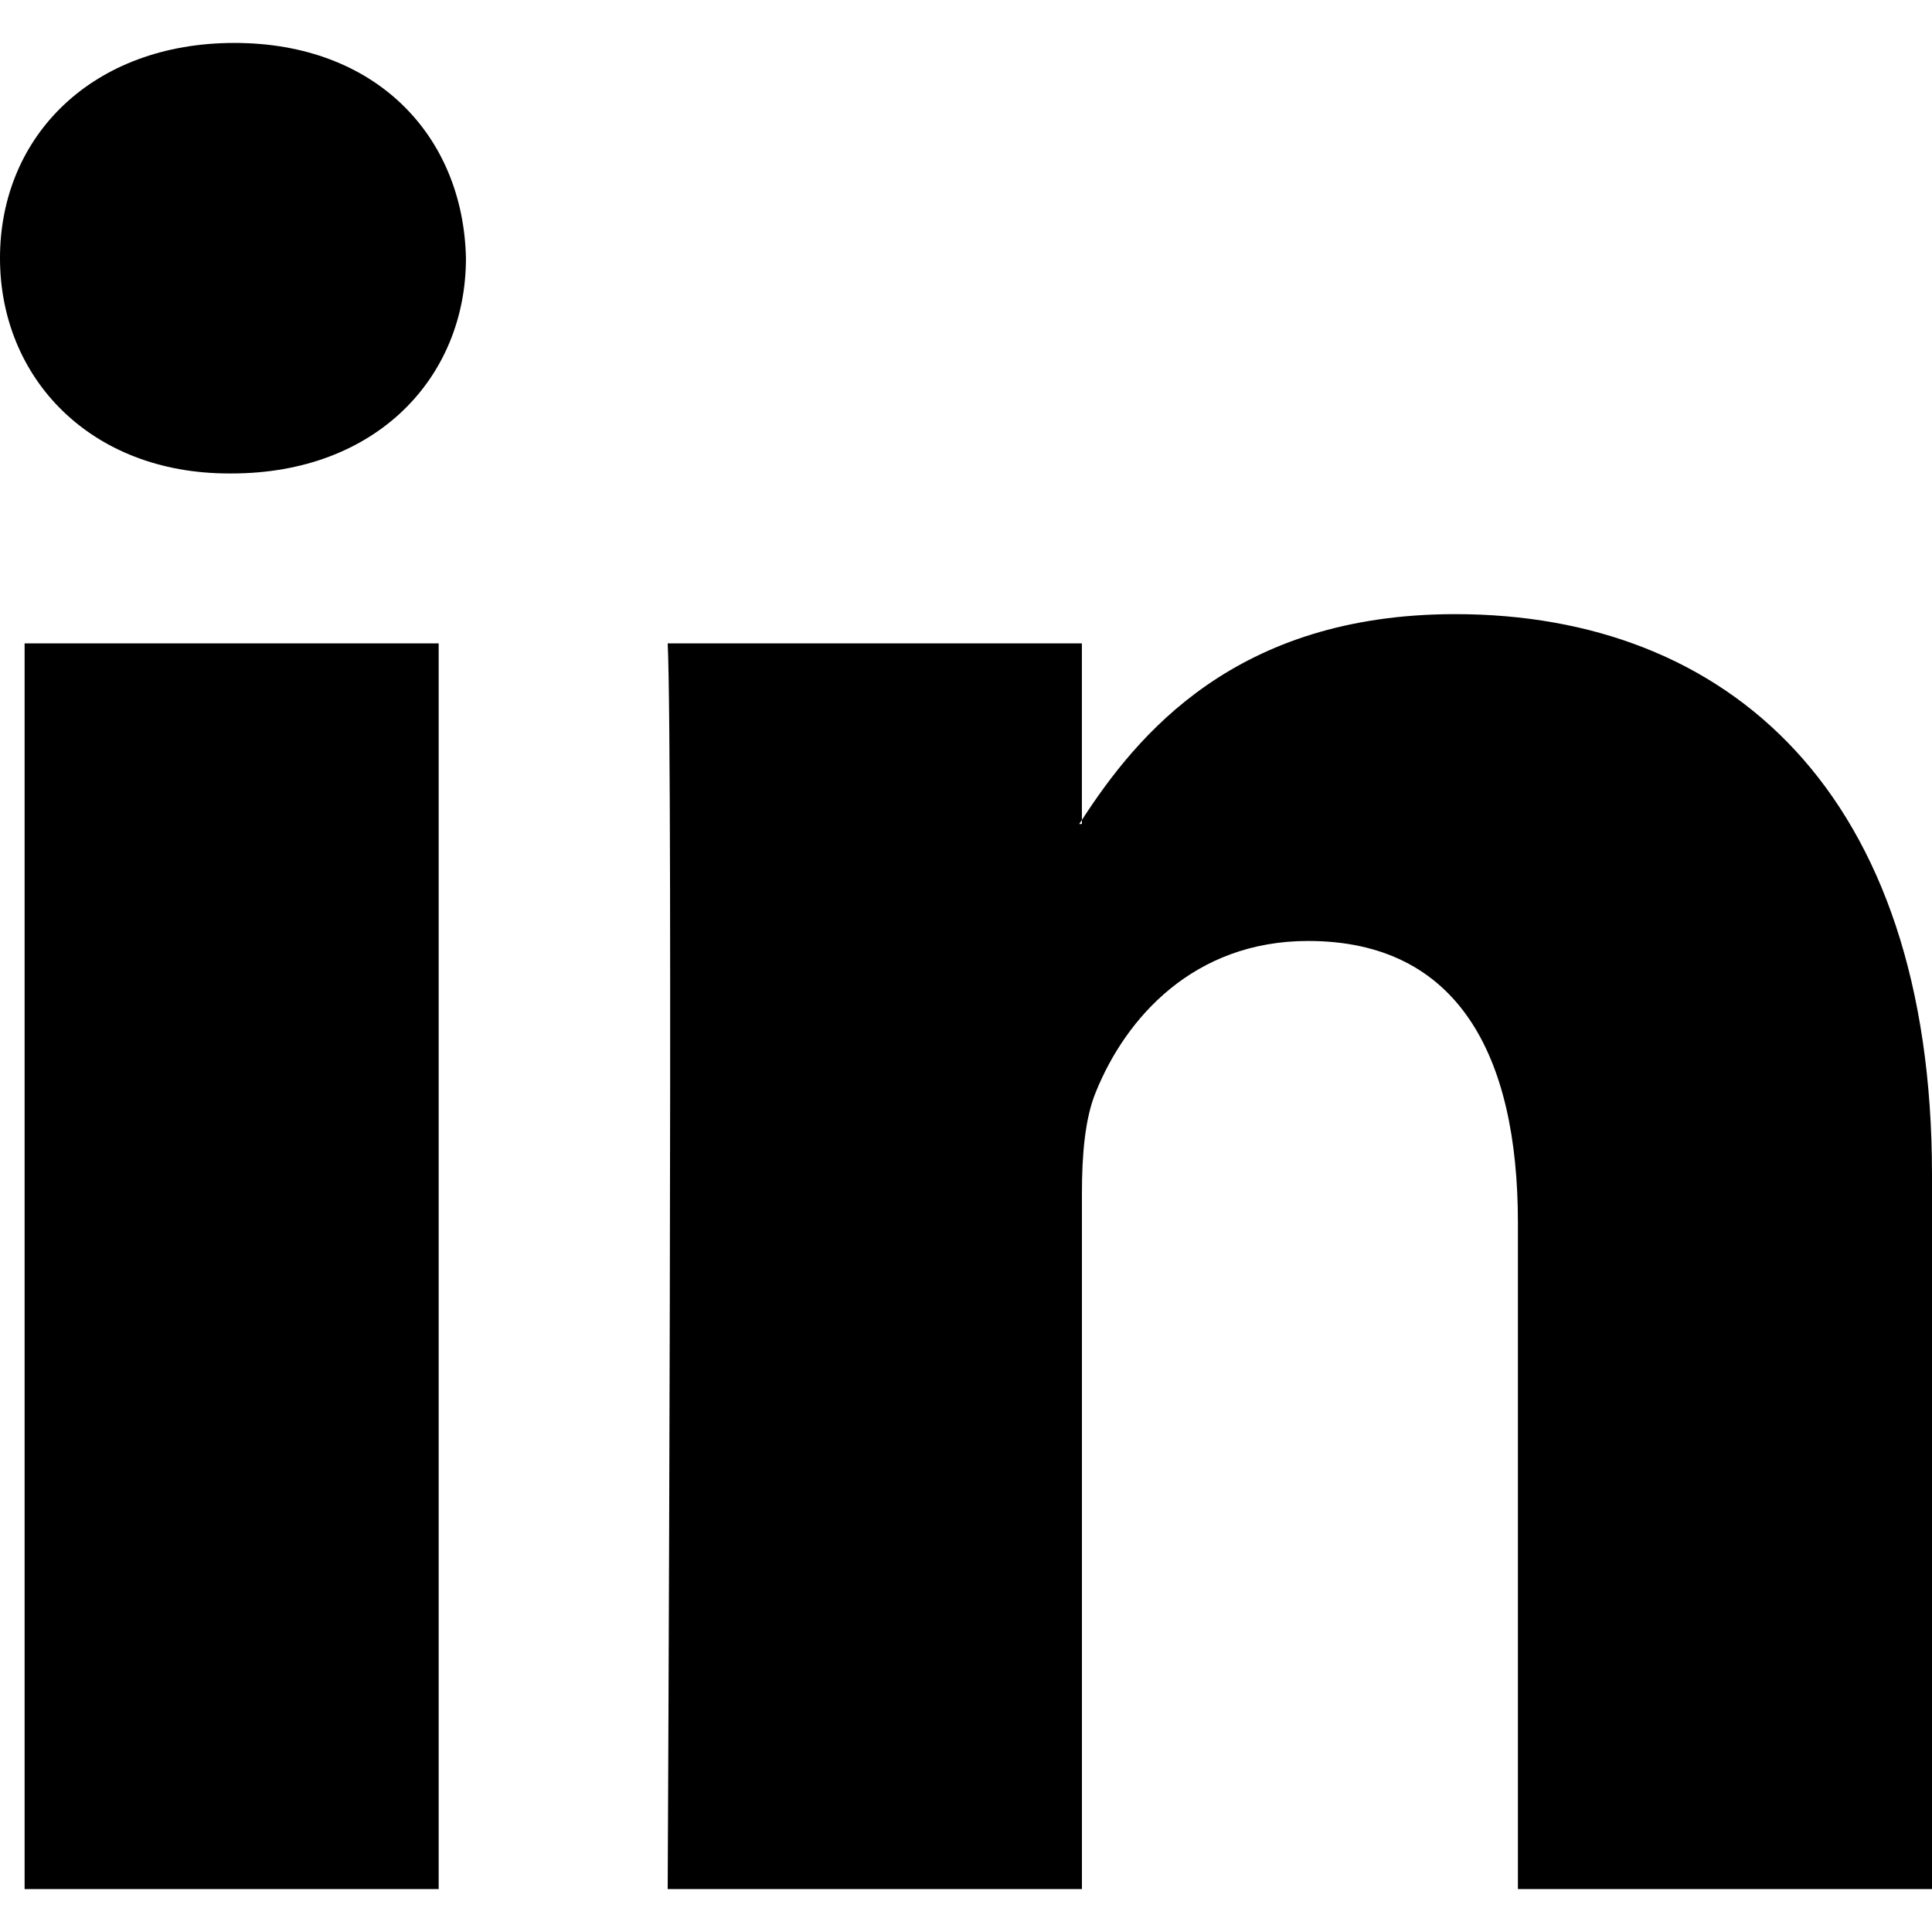
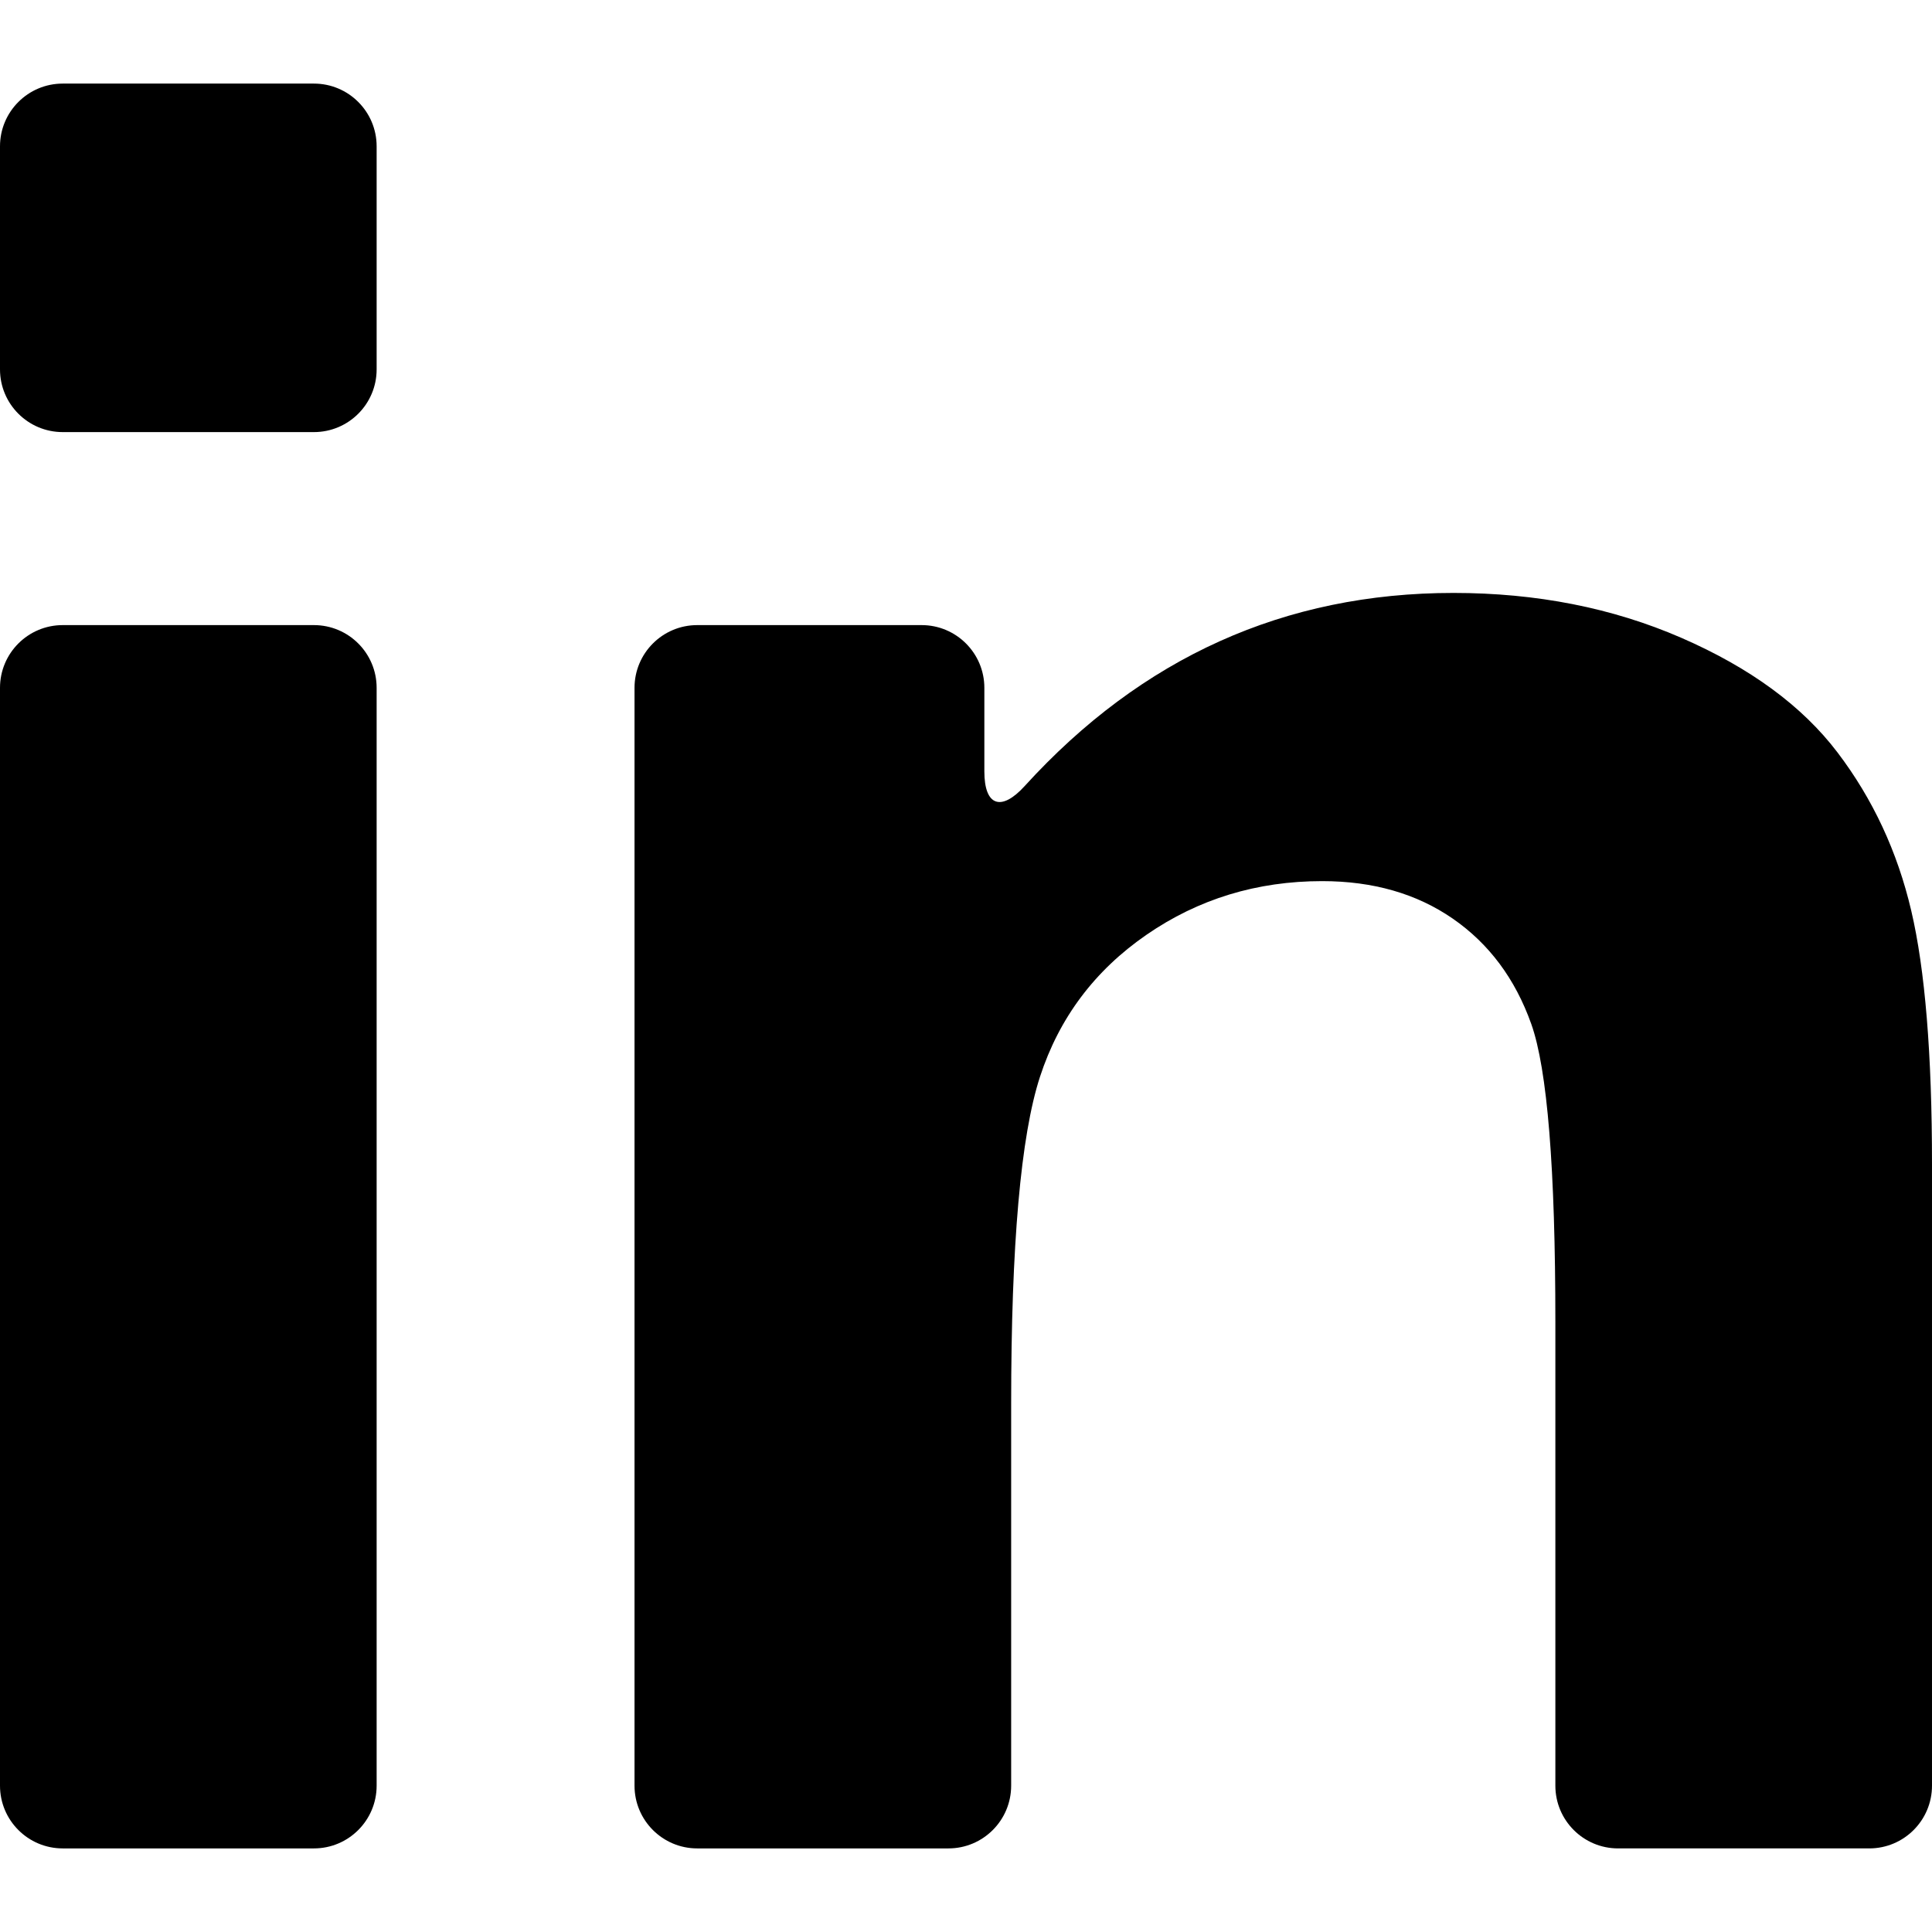
- <svg xmlns="http://www.w3.org/2000/svg" version="1.1" id="Capa_1" x="0px" y="0px" width="430.117px" height="430.117px" viewBox="0 0 430.117 430.117" style="enable-background:new 0 0 430.117 430.117;" xml:space="preserve">
+ <svg xmlns="http://www.w3.org/2000/svg" version="1.1" id="Capa_1" x="0px" y="0px" width="552.77px" height="552.77px" viewBox="0 0 552.77 552.77" style="enable-background:new 0 0 552.77 552.77;" xml:space="preserve">
  <g>
-     <path id="LinkedIn" d="M430.117,261.543V420.56h-92.188V272.193c0-37.271-13.334-62.707-46.703-62.707   c-25.473,0-40.632,17.142-47.301,33.724c-2.432,5.928-3.058,14.179-3.058,22.477V420.56h-92.219c0,0,1.242-251.285,0-277.32h92.21   v39.309c-0.187,0.294-0.43,0.611-0.606,0.896h0.606v-0.896c12.251-18.869,34.13-45.824,83.102-45.824   C384.633,136.724,430.117,176.361,430.117,261.543z M52.183,9.558C20.635,9.558,0,30.251,0,57.463   c0,26.619,20.038,47.94,50.959,47.94h0.616c32.159,0,52.159-21.317,52.159-47.94C103.128,30.251,83.734,9.558,52.183,9.558z    M5.477,420.56h92.184v-277.32H5.477V420.56z" />
+     <g>
+       <path d="M17.95,528.854h71.861c9.914,0,17.95-8.037,17.95-17.951V196.8c0-9.915-8.036-17.95-17.95-17.95H17.95    C8.035,178.85,0,186.885,0,196.8v314.103C0,520.816,8.035,528.854,17.95,528.854z" />
+       <path d="M17.95,123.629h71.861c9.914,0,17.95-8.036,17.95-17.95V41.866c0-9.914-8.036-17.95-17.95-17.95H17.95    C8.035,23.916,0,31.952,0,41.866v63.813C0,115.593,8.035,123.629,17.95,123.629z" />
+       <path d="M525.732,215.282c-10.098-13.292-24.988-24.223-44.676-32.791c-19.688-8.562-41.42-12.846-65.197-12.846    c-48.268,0-89.168,18.421-122.699,55.27c-6.672,7.332-11.523,5.729-11.523-4.186V196.8c0-9.915-8.037-17.95-17.951-17.95h-64.192    c-9.915,0-17.95,8.035-17.95,17.95v314.103c0,9.914,8.036,17.951,17.95,17.951h71.861c9.915,0,17.95-8.037,17.95-17.951V401.666    c0-45.508,2.748-76.701,8.244-93.574c5.494-16.873,15.66-30.422,30.488-40.649c14.83-10.227,31.574-15.343,50.24-15.343    c14.572,0,27.037,3.58,37.393,10.741c10.355,7.16,17.834,17.19,22.436,30.104c4.604,12.912,6.904,41.354,6.904,85.33v132.627    c0,9.914,8.035,17.951,17.949,17.951h71.861c9.914,0,17.949-8.037,17.949-17.951V333.02c0-31.445-1.982-55.607-5.941-72.48    S535.836,228.581,525.732,215.282z" />
+     </g>
  </g>
  <g>
</g>
  <g>
</g>
  <g>
</g>
  <g>
</g>
  <g>
</g>
  <g>
</g>
  <g>
</g>
  <g>
</g>
  <g>
</g>
  <g>
</g>
  <g>
</g>
  <g>
</g>
  <g>
</g>
  <g>
</g>
  <g>
</g>
</svg>
